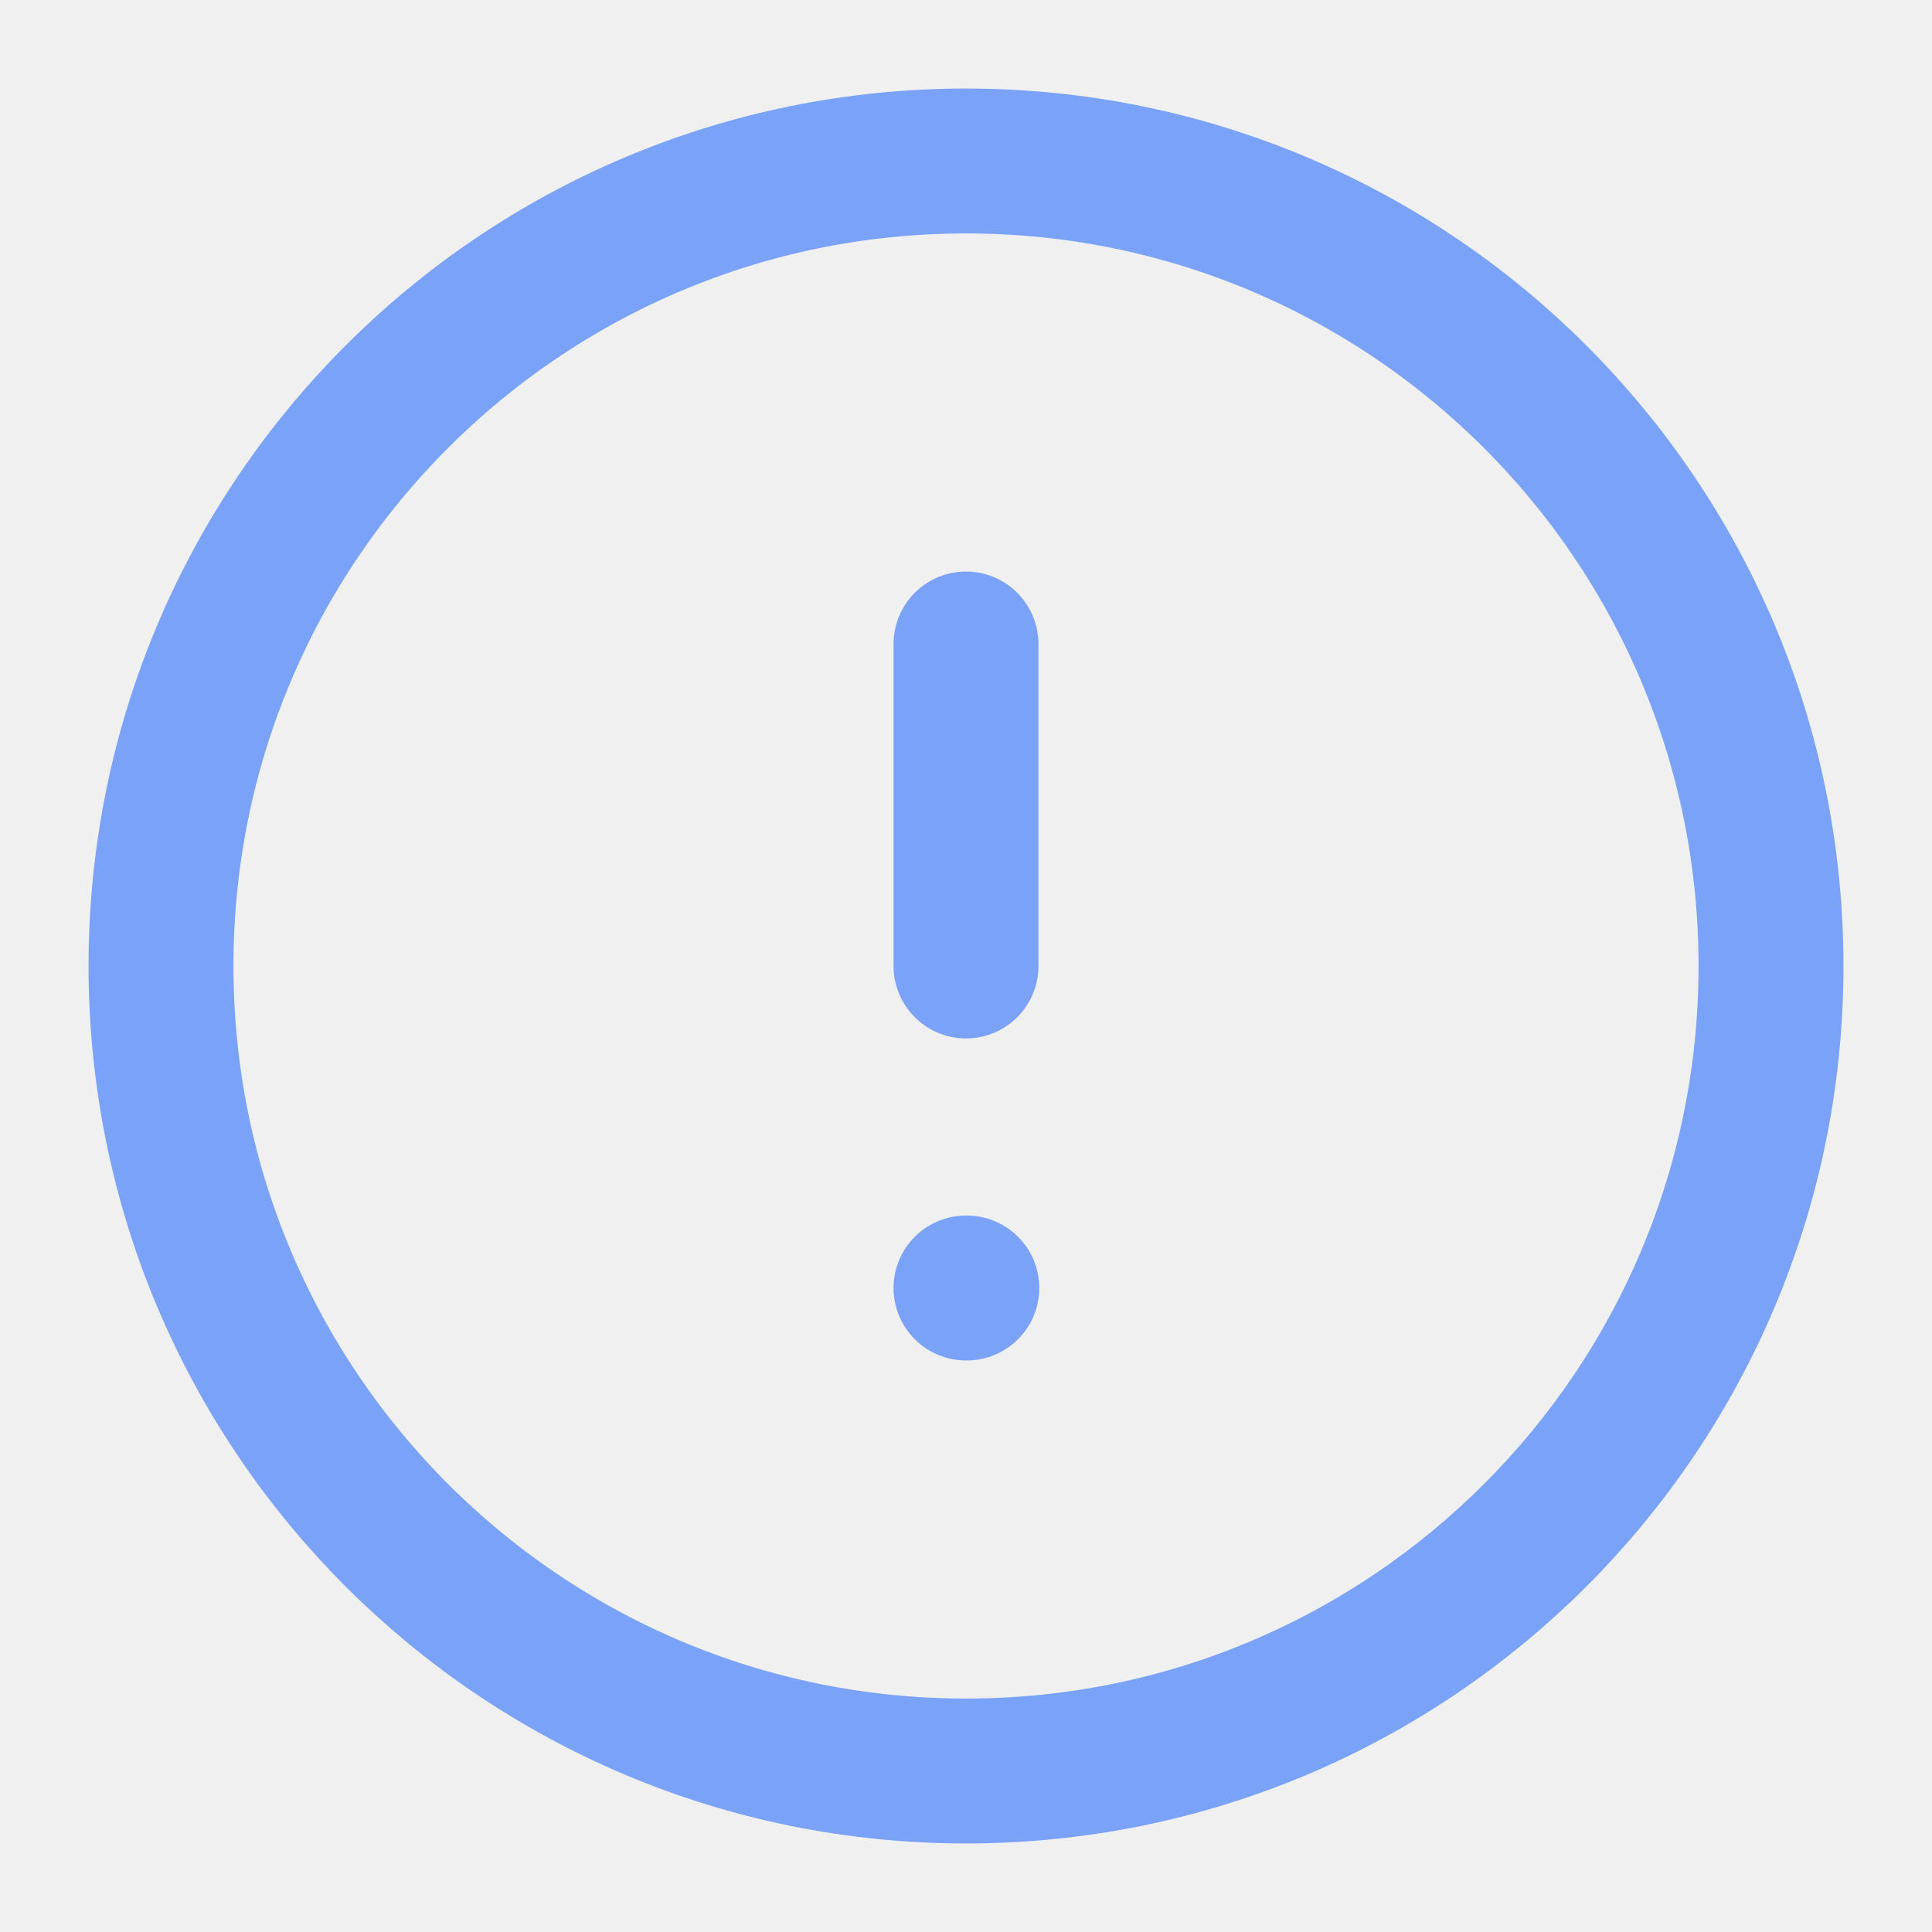
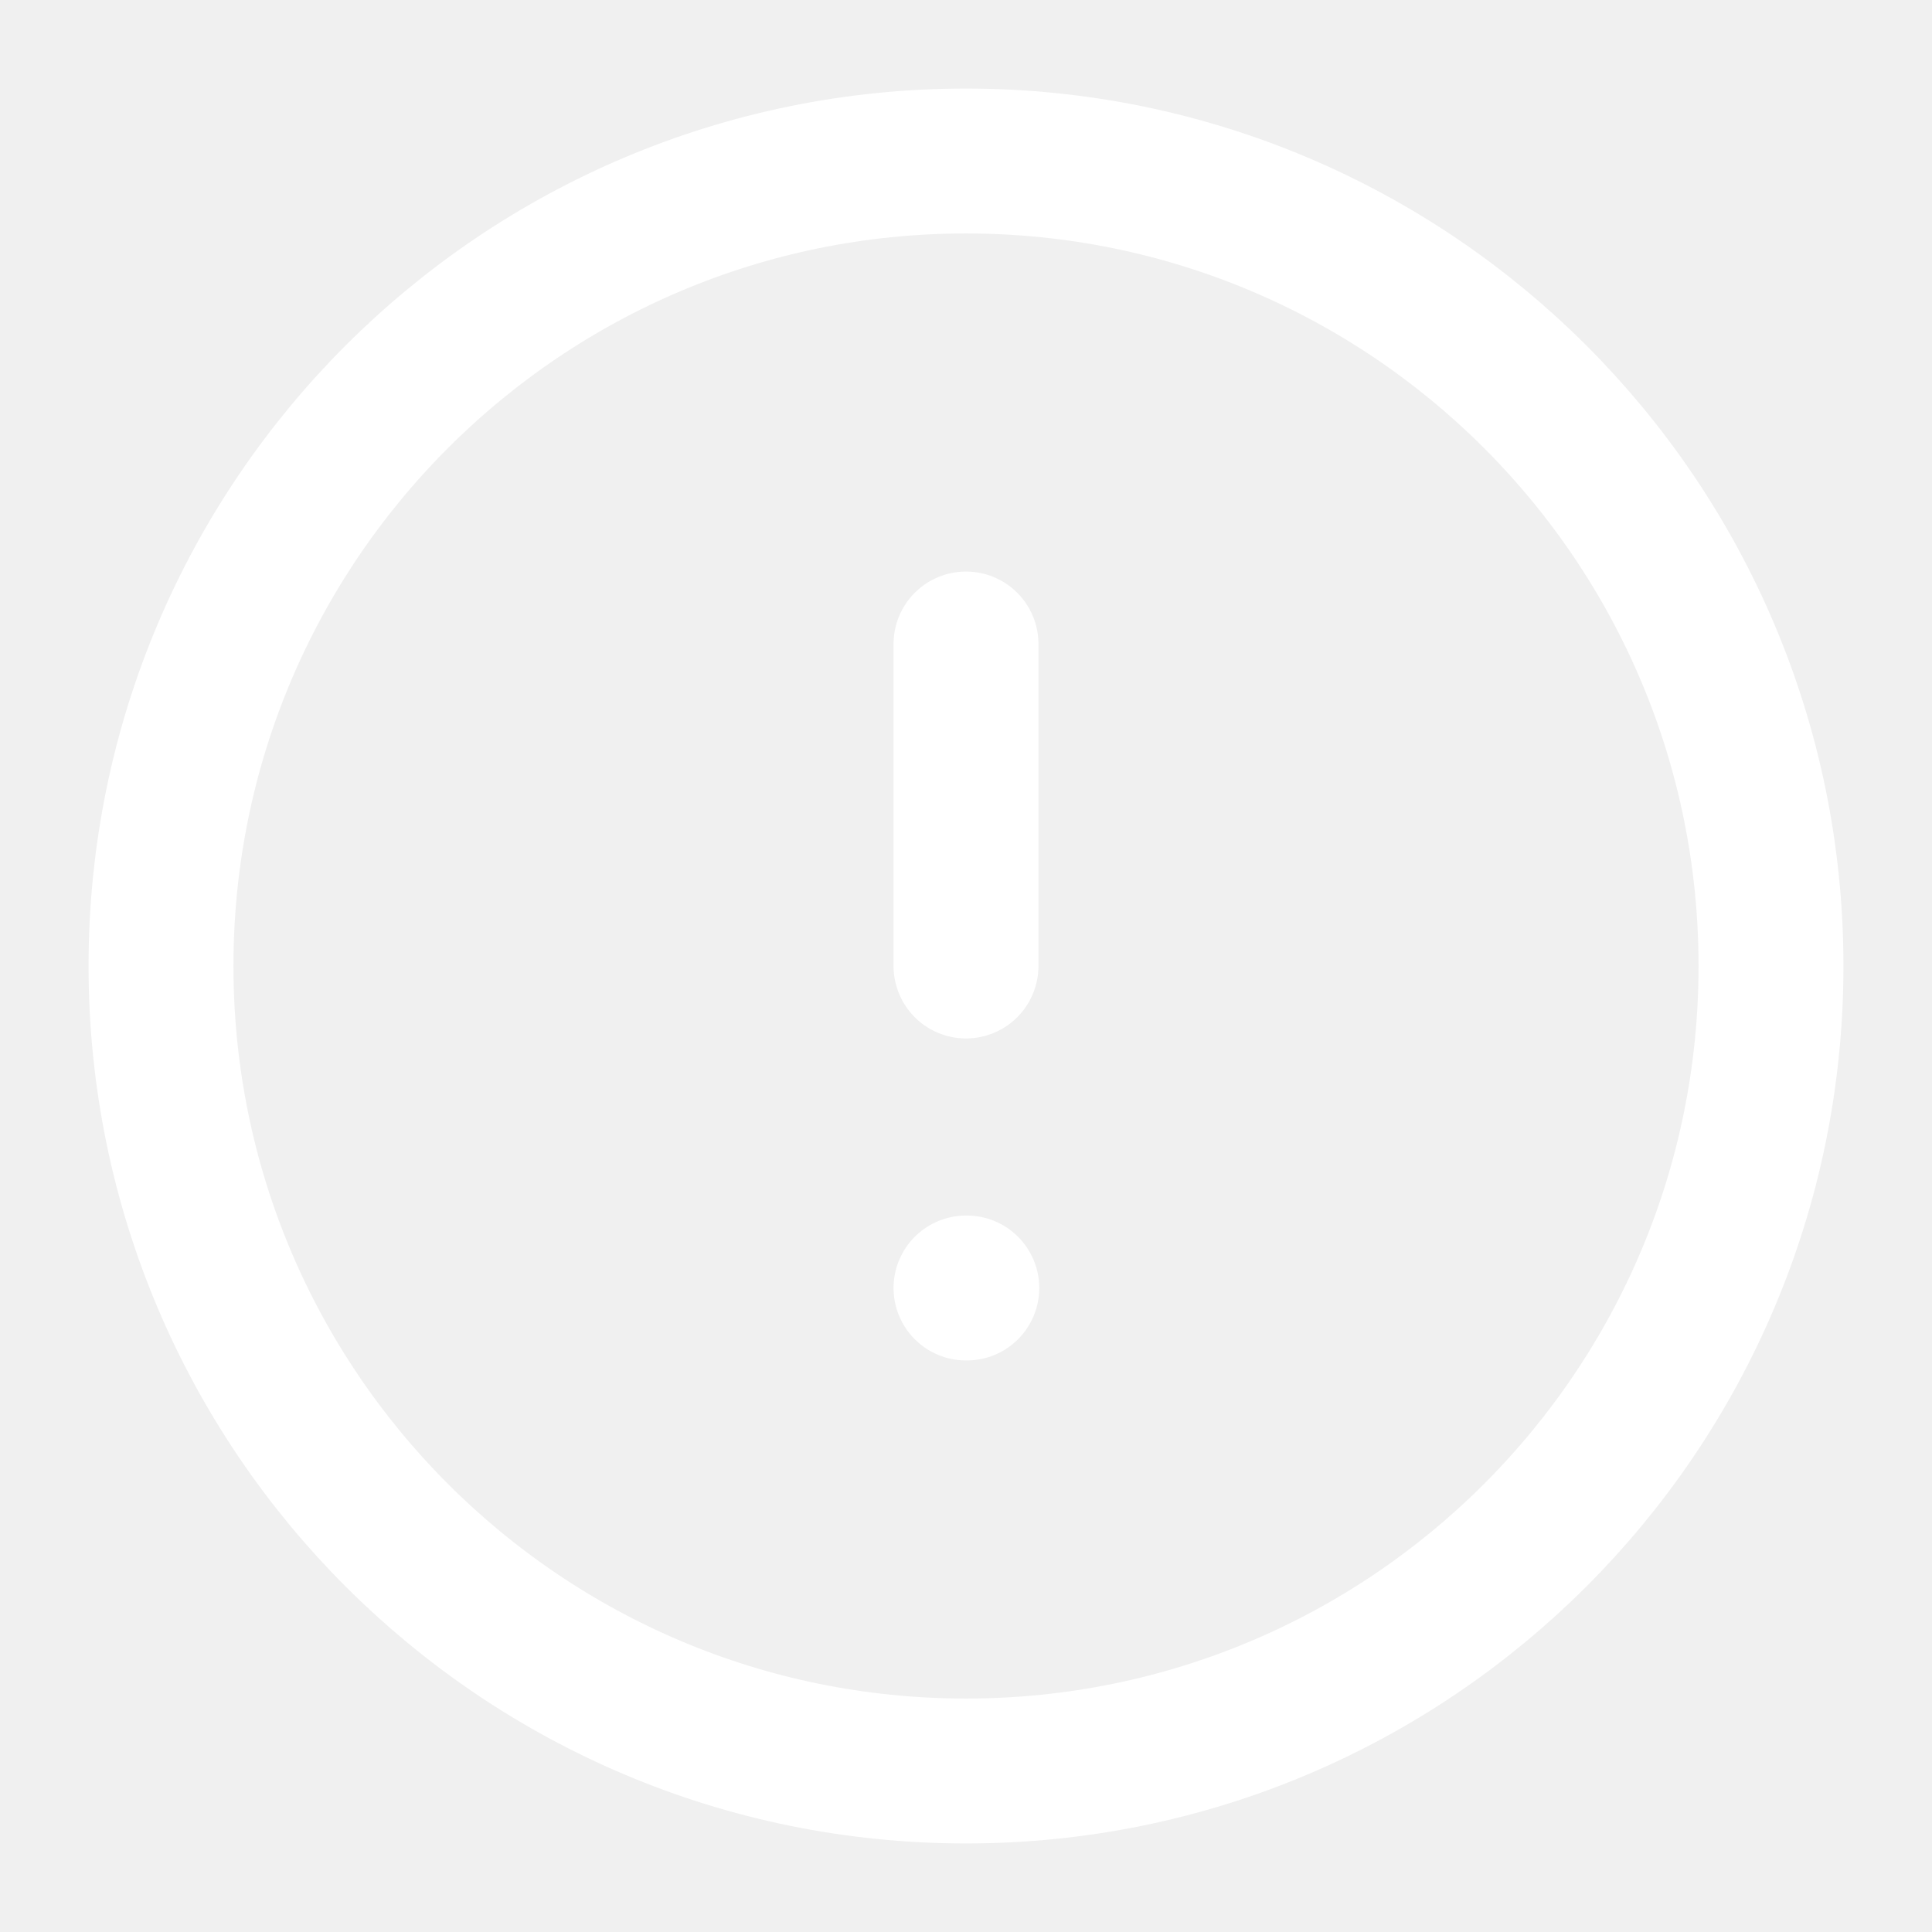
- <svg xmlns="http://www.w3.org/2000/svg" viewBox="0 0 24 24" fill="none" stroke="#7AA2F7" stroke-width="1.8" stroke-linecap="round">
+ <svg xmlns="http://www.w3.org/2000/svg" viewBox="0 0 24 24" fill="none" stroke="#FFFFFF" stroke-width="1.8" stroke-linecap="round" stroke-linejoin="round">
  <circle cx="12" cy="12" r="10" />
  <line x1="12" y1="8" x2="12" y2="12" />
  <line x1="12" y1="16" x2="12.01" y2="16" />
</svg>
